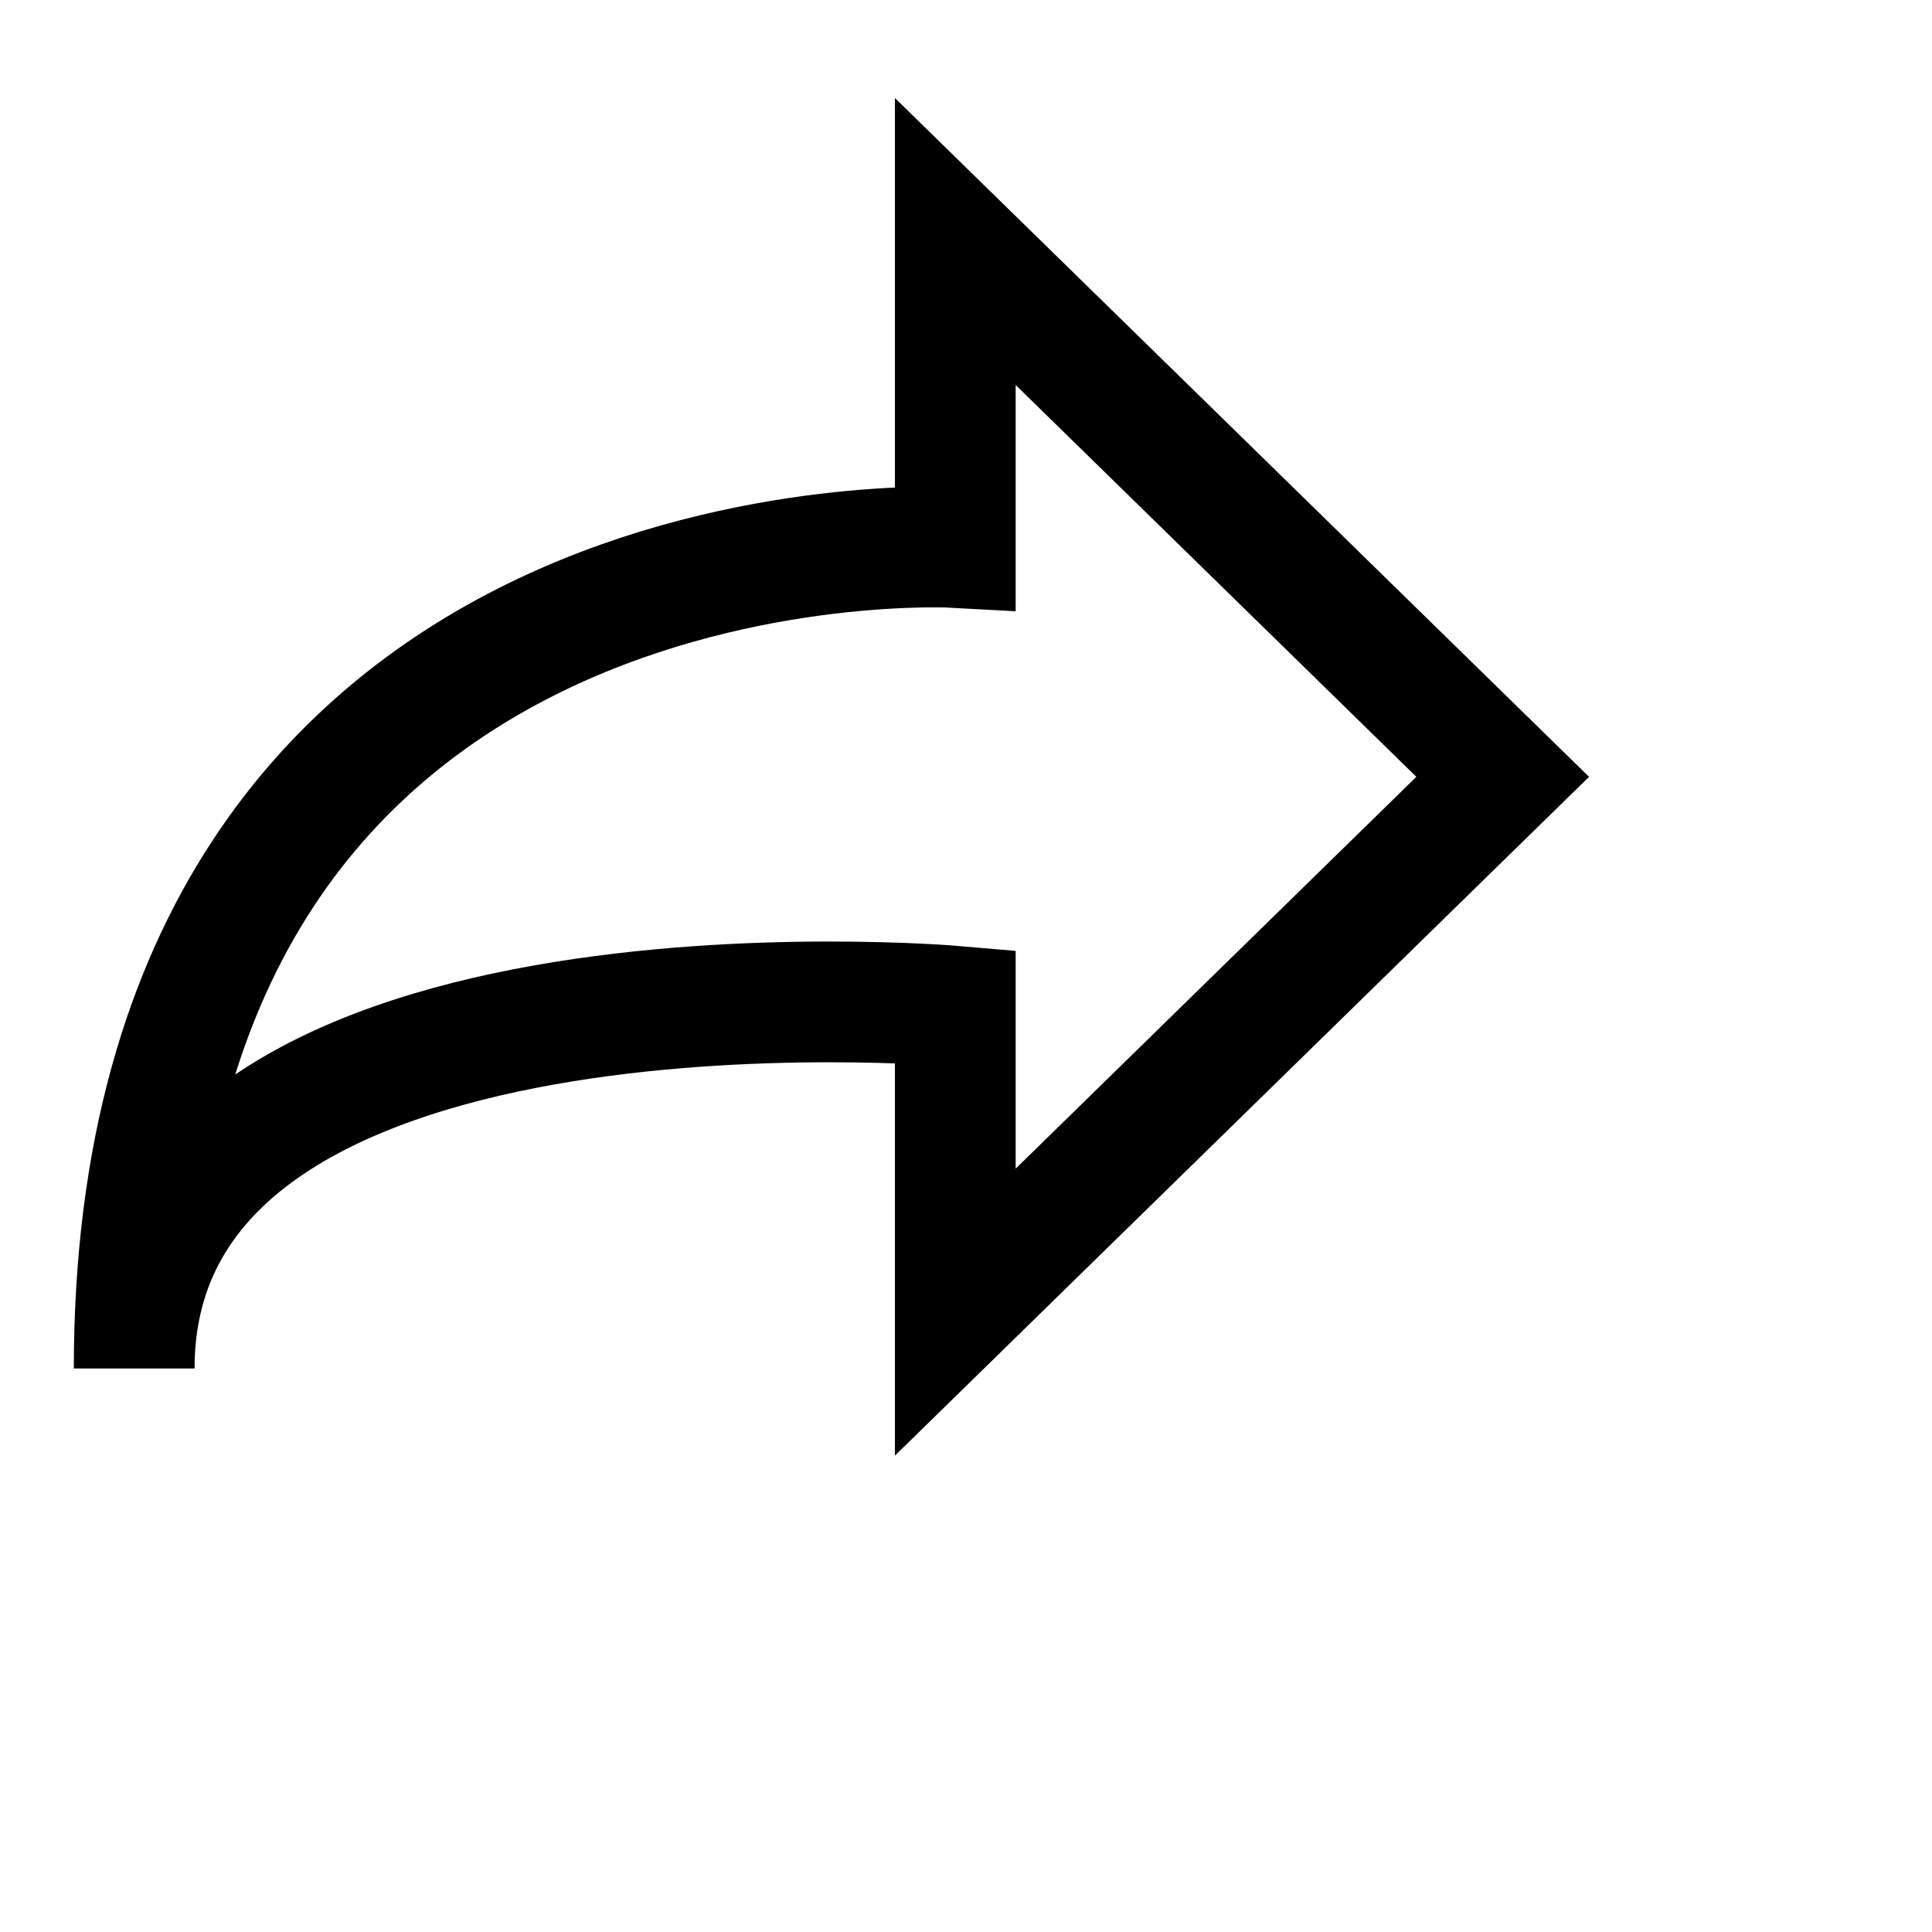
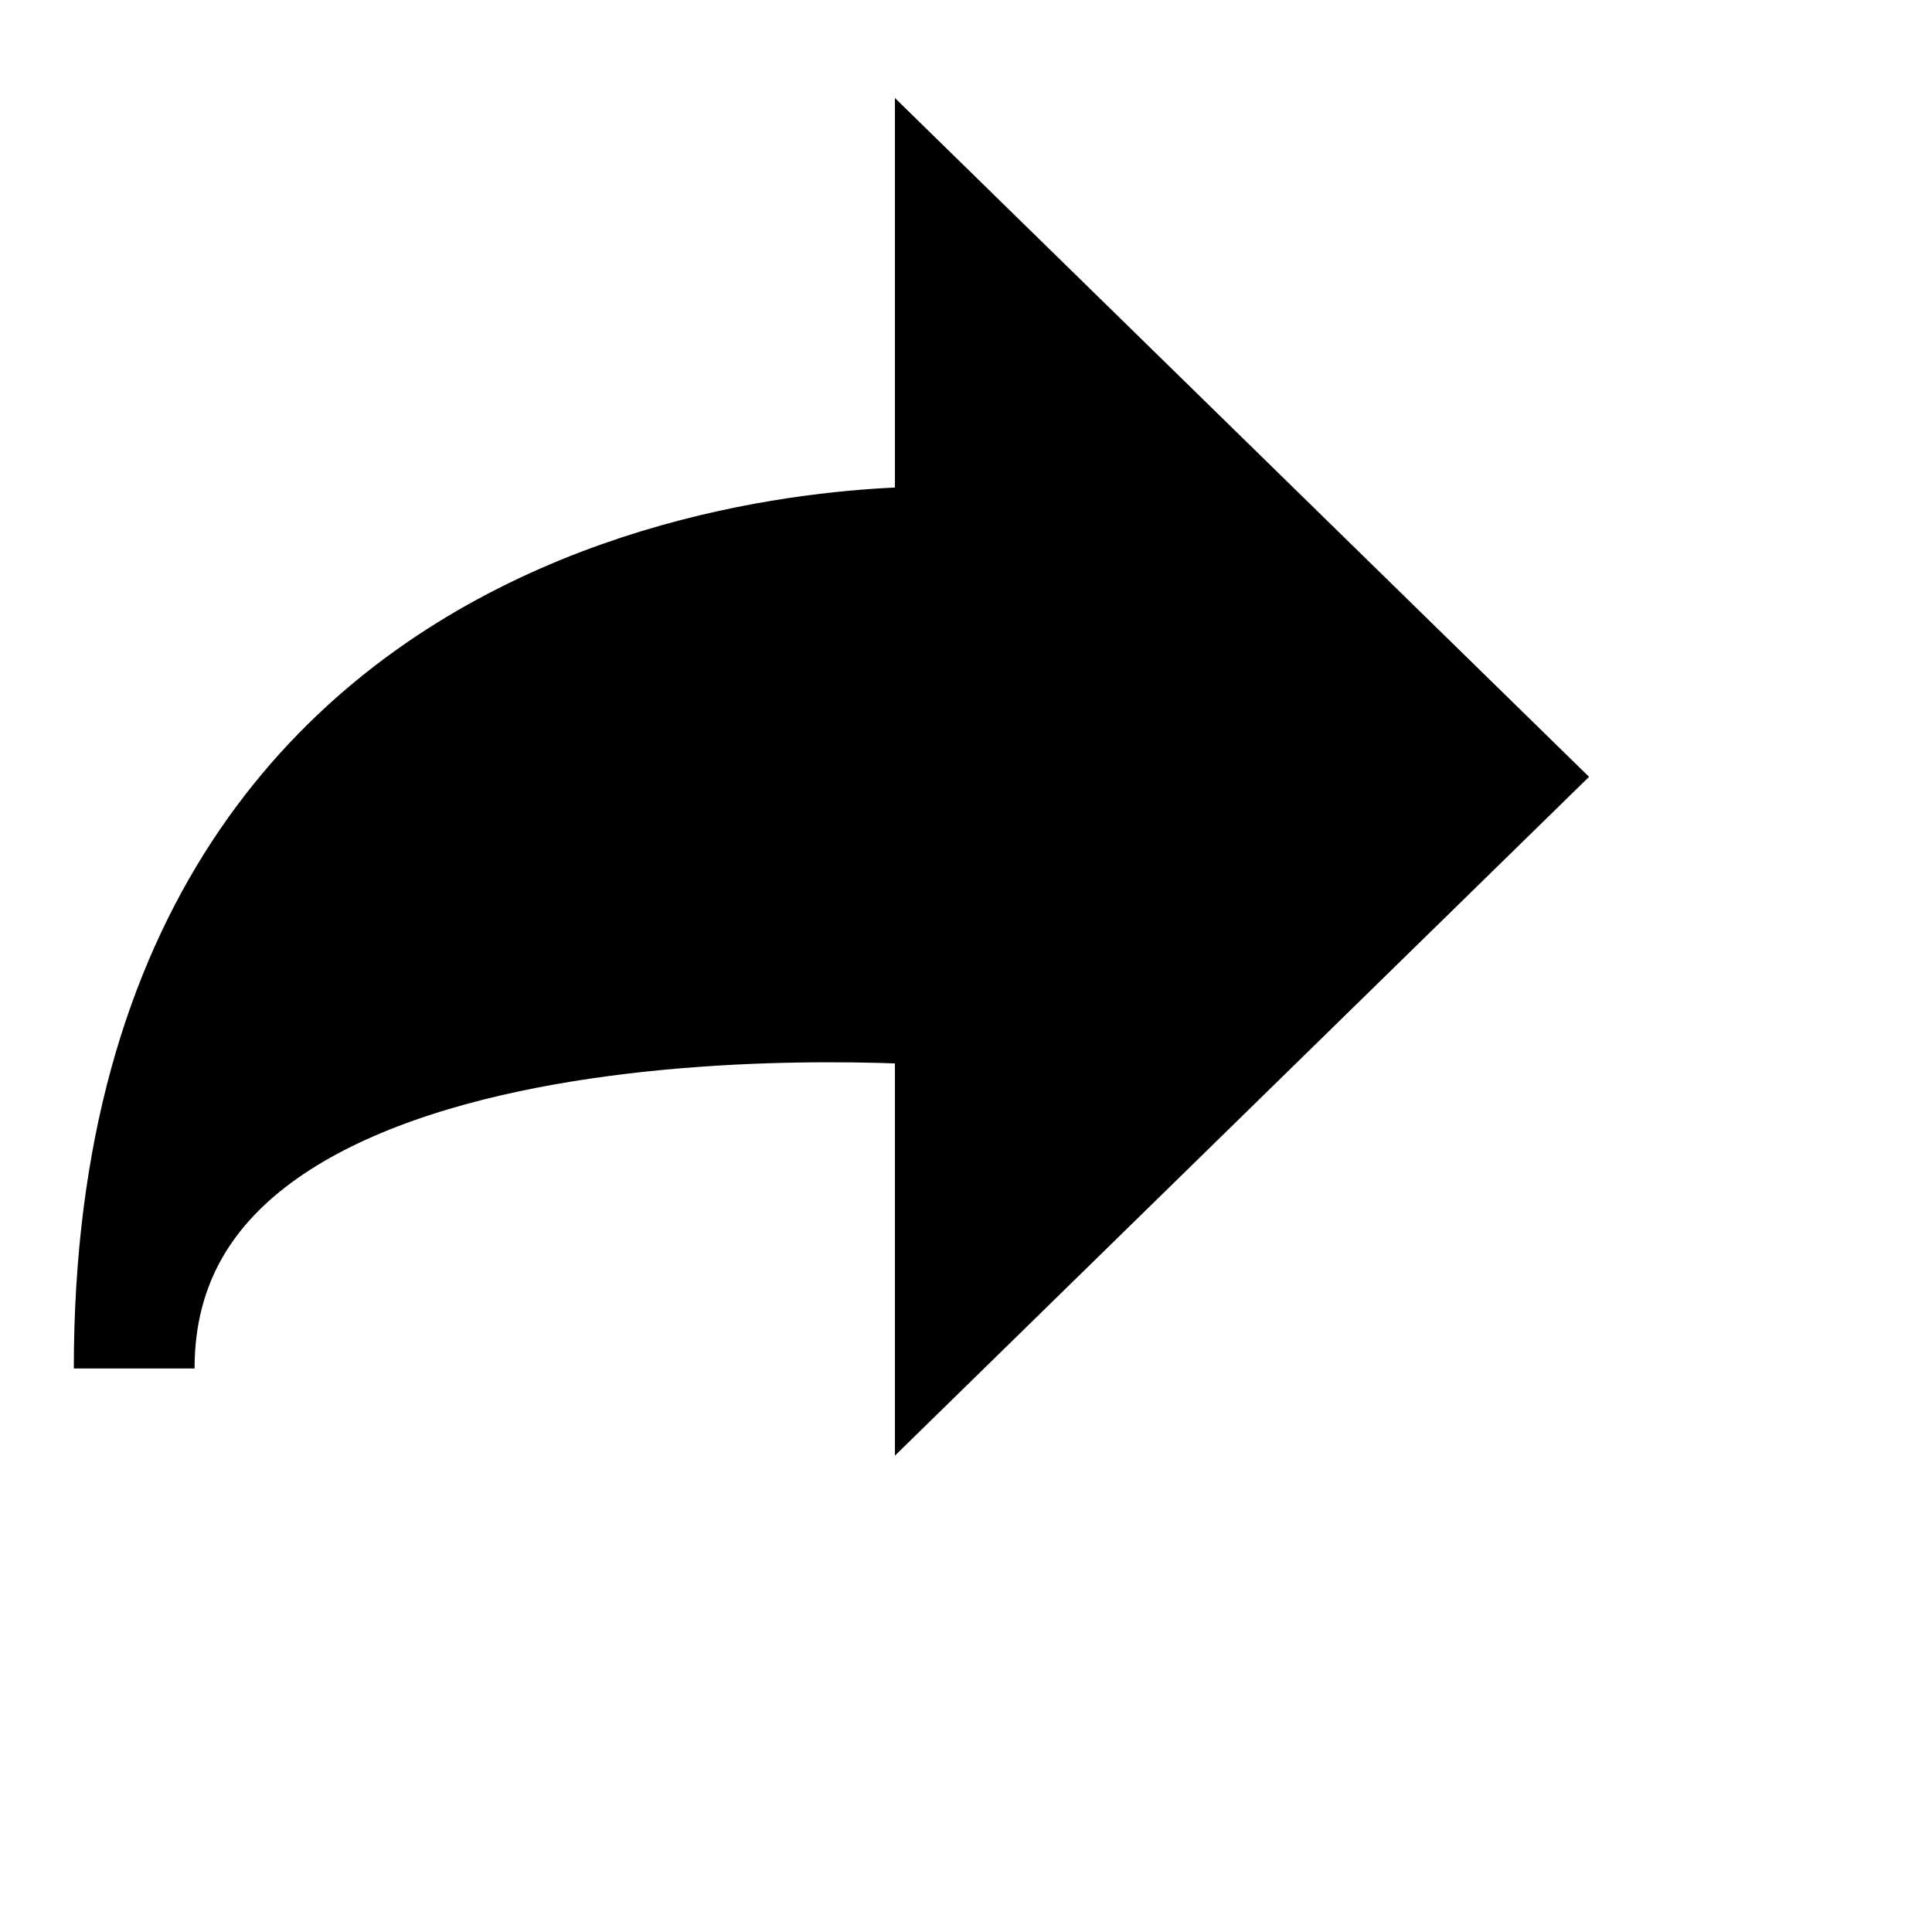
- <svg xmlns="http://www.w3.org/2000/svg" fill="none" height="24" viewBox="0 0 24 24" width="24">
-   <rect x="0" fill="none" width="24" height="24" />
-   <clipPath id="a">
-     <path d="m0 0h20v20h-20z" />
-   </clipPath>
-   <g clip-path="url(#a)">
-     <path d="m11.867 6.8v-3.8l6.8 6.65-6.8 6.65v-3.8s-10.2-.884-10.2 4.5c0-10.77 10.2-10.2 10.2-10.2z" stroke="#000" stroke-linecap="round" stroke-width="1.5" />
+ <svg xmlns="http://www.w3.org/2000/svg" version="1.1" x="0px" y="0px" viewBox="0 0 24 24" style="enable-background:new 0 0 24 24;" xml:space="preserve">
+   <g id="reader-share">
+     <clipPath id="a">
+       <path d="m0 0h20v20h-20z" />
+     </clipPath>
+     <g clip-path="url(#a)">
+       <path d="m11.867 6.8v-3.8l6.8 6.65-6.8 6.65v-3.8s-10.2-.884-10.2 4.5c0-10.77 10.2-10.2 10.2-10.2z" stroke="#000" stroke-linecap="round" stroke-width="1.5" />
+     </g>
  </g>
</svg>
